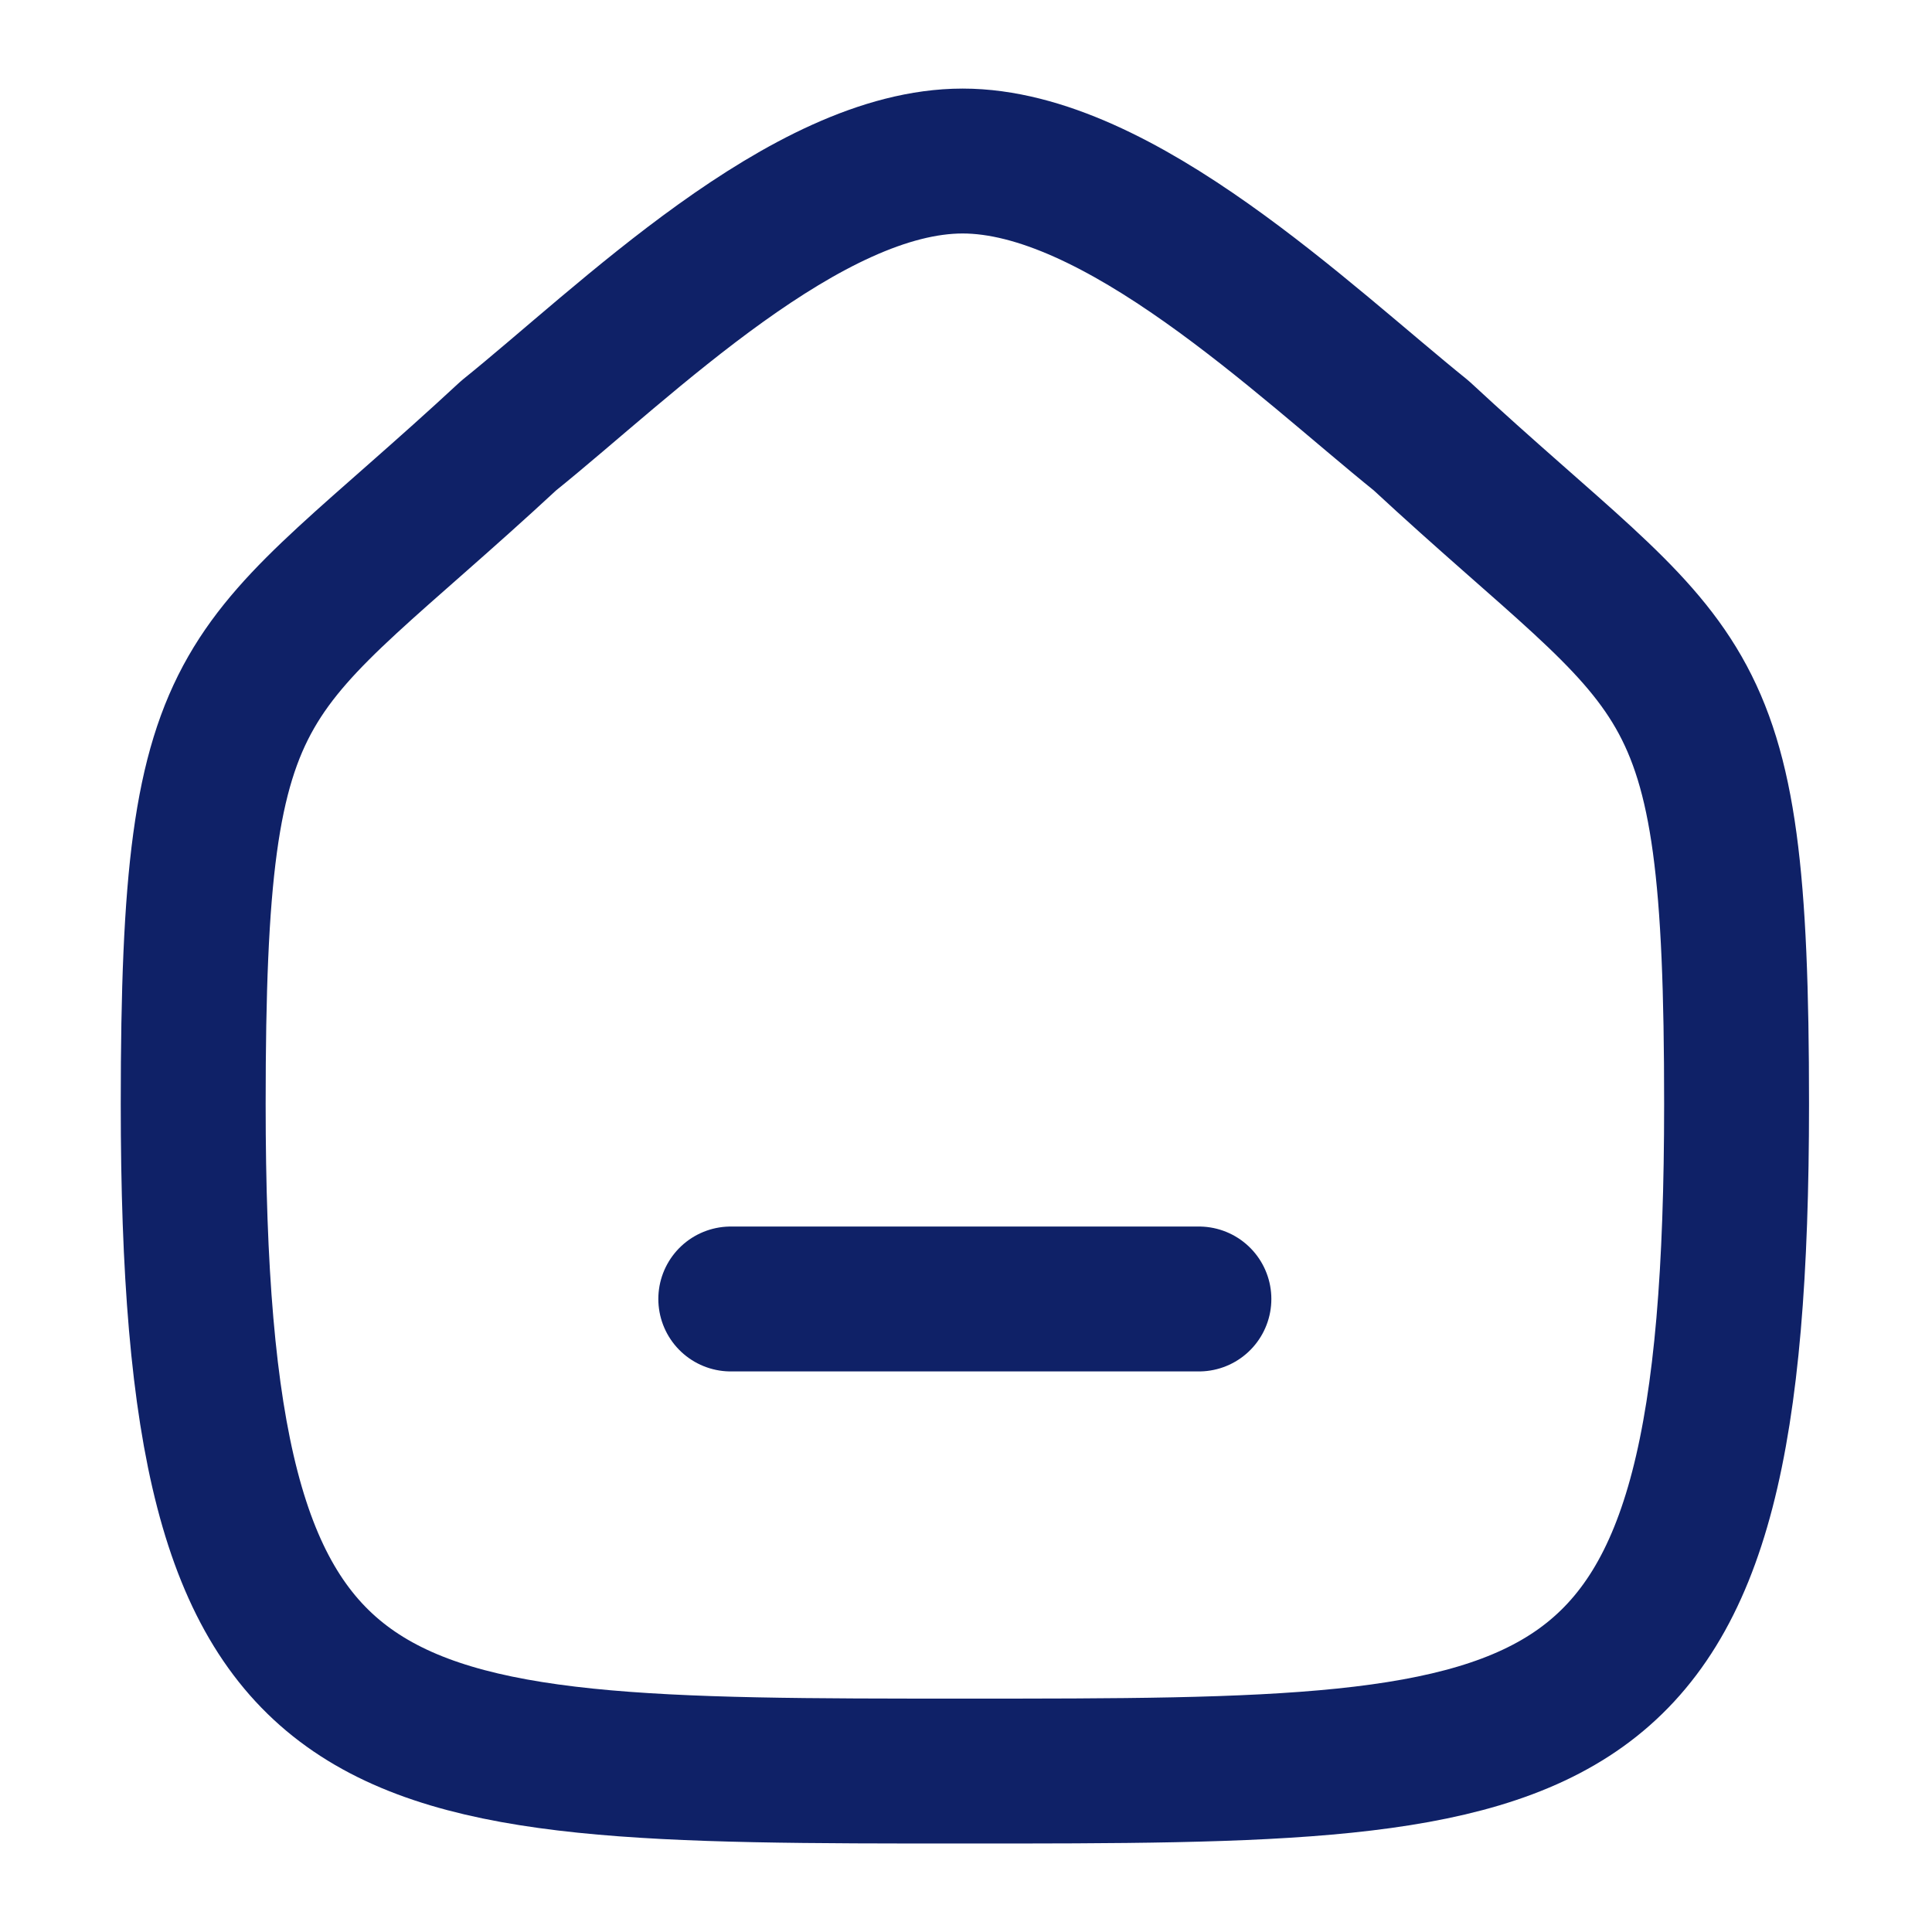
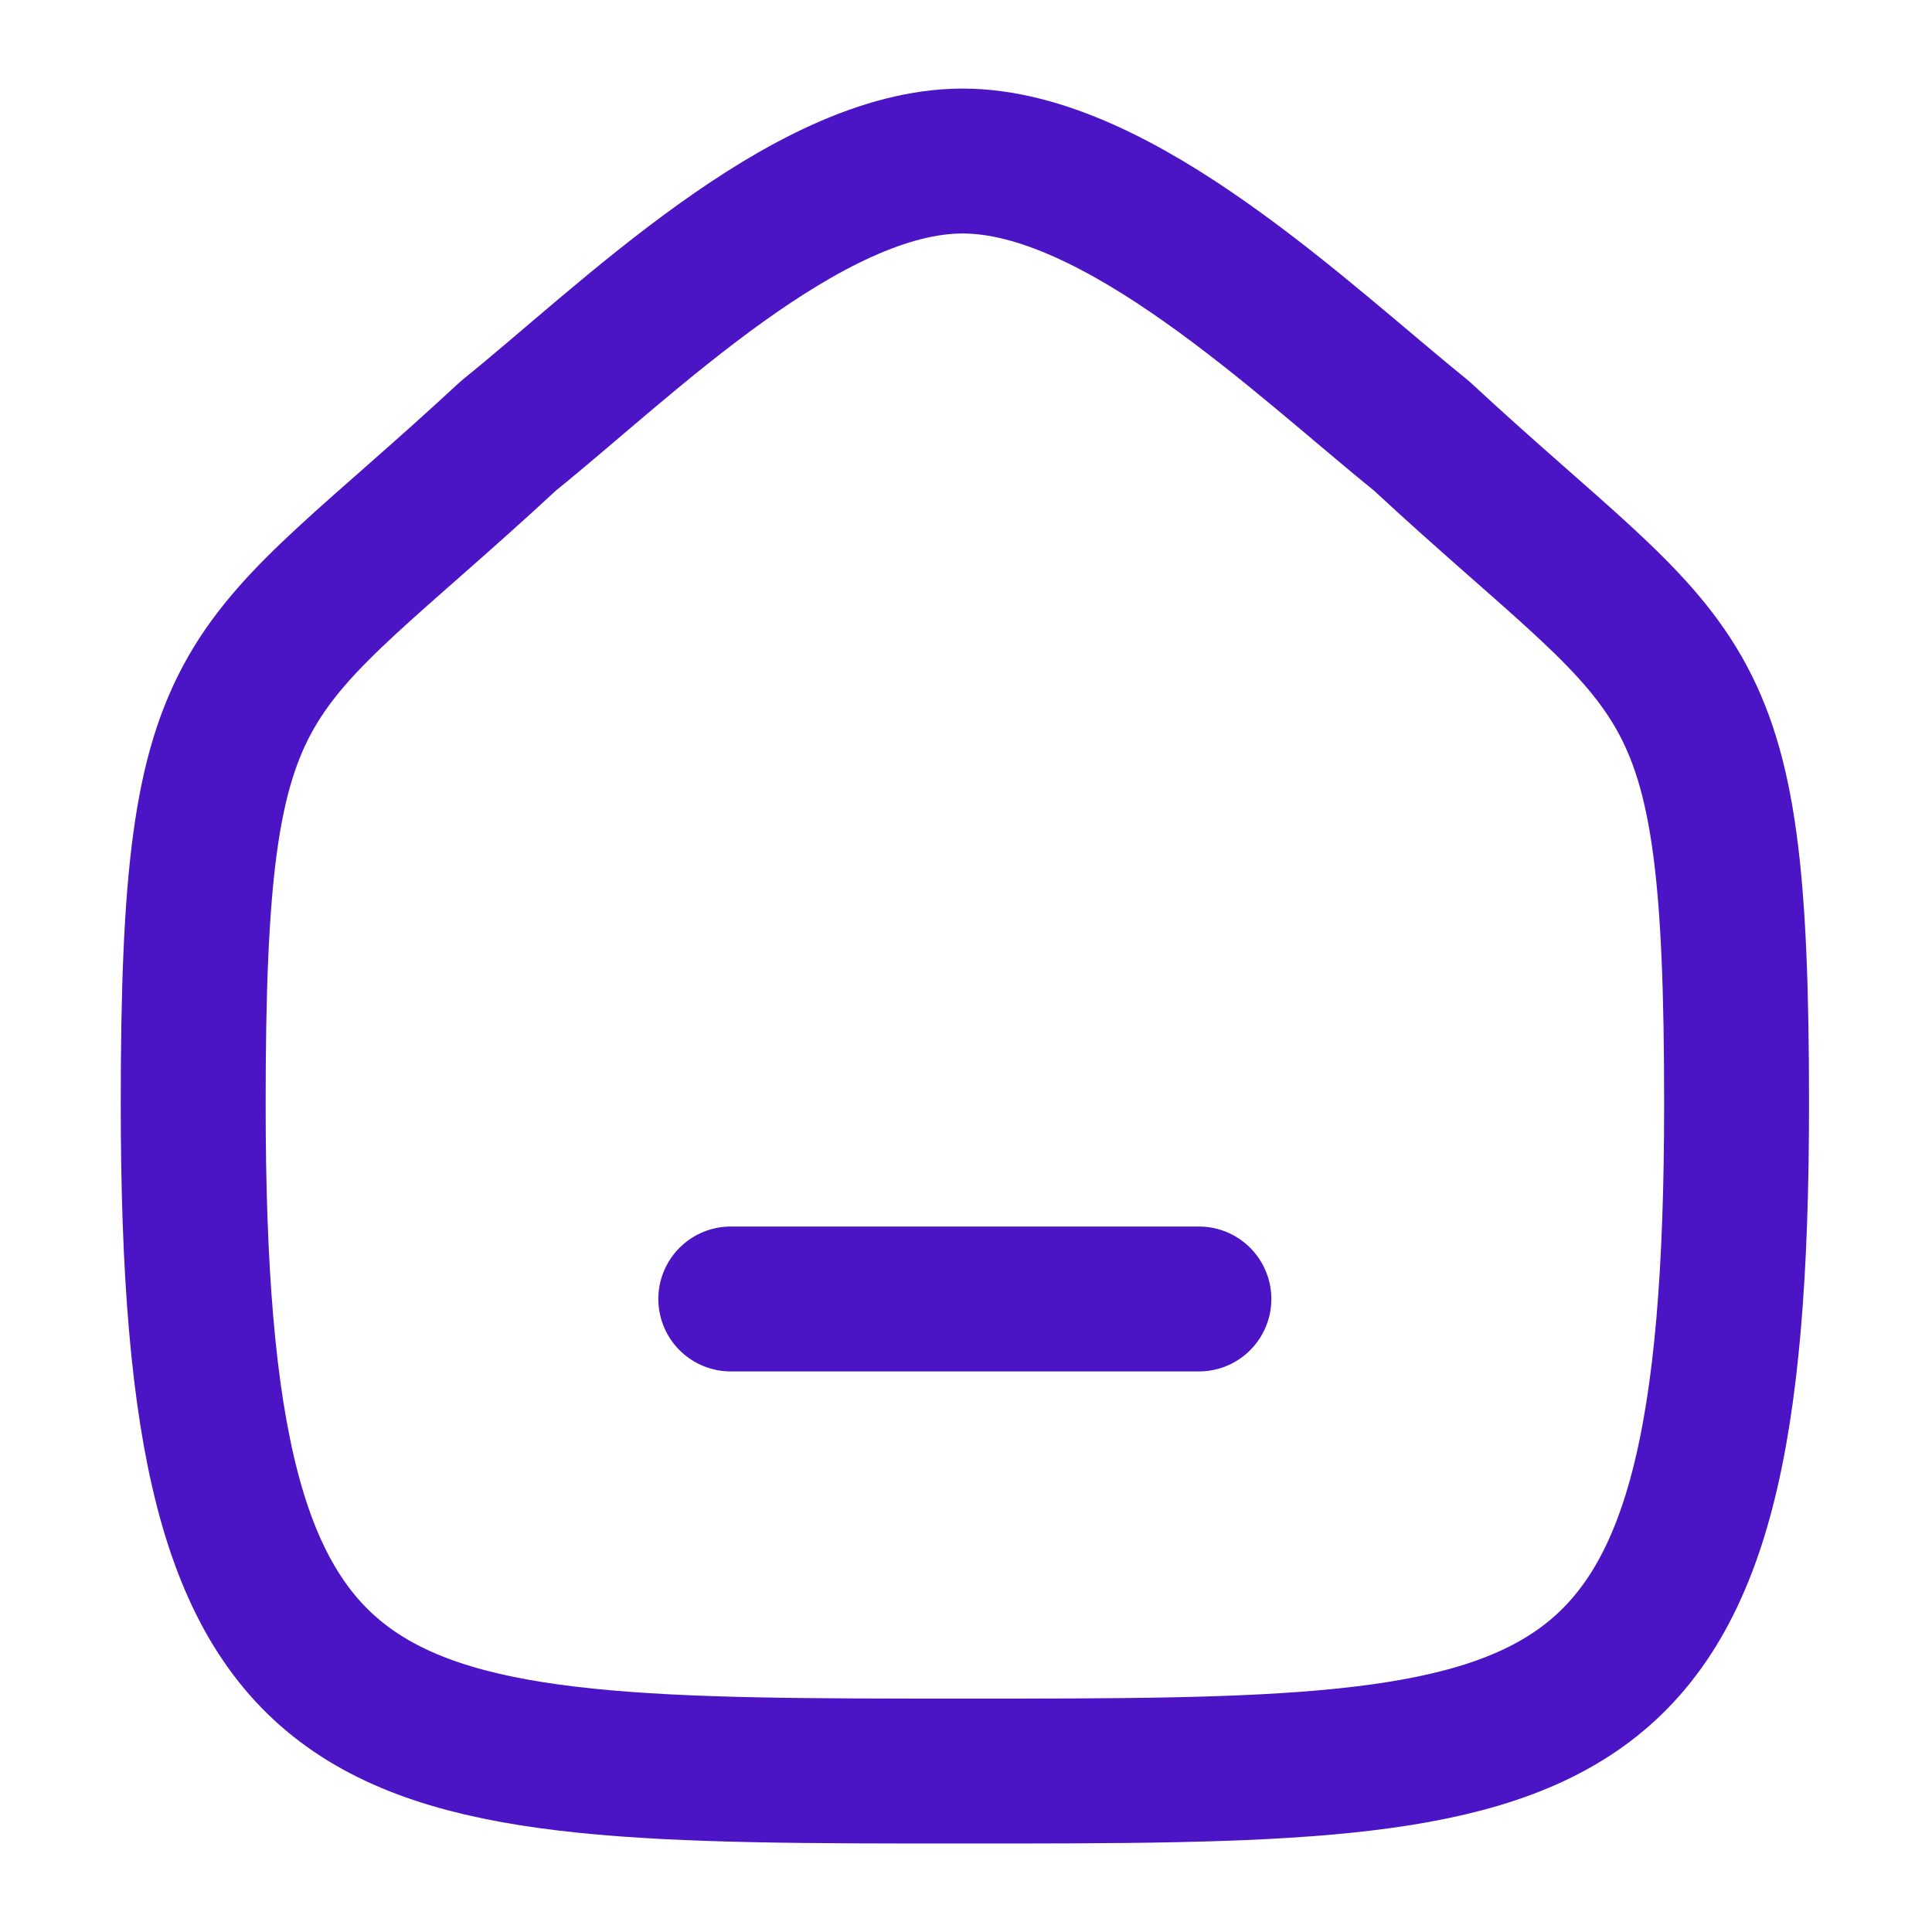
<svg xmlns="http://www.w3.org/2000/svg" width="20" height="20" viewBox="0 0 20 20" fill="none">
-   <path d="M7.565 13.447H12.411" stroke="#0F2167" stroke-width="1.5" stroke-linecap="round" stroke-linejoin="round" />
-   <path fill-rule="evenodd" clip-rule="evenodd" d="M2 11.428C2 6.735 2.512 7.063 5.266 4.509C6.471 3.539 8.346 1.667 9.965 1.667C11.583 1.667 13.496 3.529 14.712 4.509C17.466 7.063 17.977 6.735 17.977 11.428C17.977 18.334 16.344 18.334 9.988 18.334C3.632 18.334 2 18.334 2 11.428Z" stroke="#0F2167" stroke-width="1.5" stroke-linecap="round" stroke-linejoin="round" />
+   <path d="M7.565 13.447H12.411" stroke="#4b14c4" stroke-width="1.5" stroke-linecap="round" stroke-linejoin="round" />
+   <path fill-rule="evenodd" clip-rule="evenodd" d="M2 11.428C2 6.735 2.512 7.063 5.266 4.509C6.471 3.539 8.346 1.667 9.965 1.667C11.583 1.667 13.496 3.529 14.712 4.509C17.466 7.063 17.977 6.735 17.977 11.428C17.977 18.334 16.344 18.334 9.988 18.334C3.632 18.334 2 18.334 2 11.428Z" stroke="#4b14c4" stroke-width="1.5" stroke-linecap="round" stroke-linejoin="round" />
</svg>
